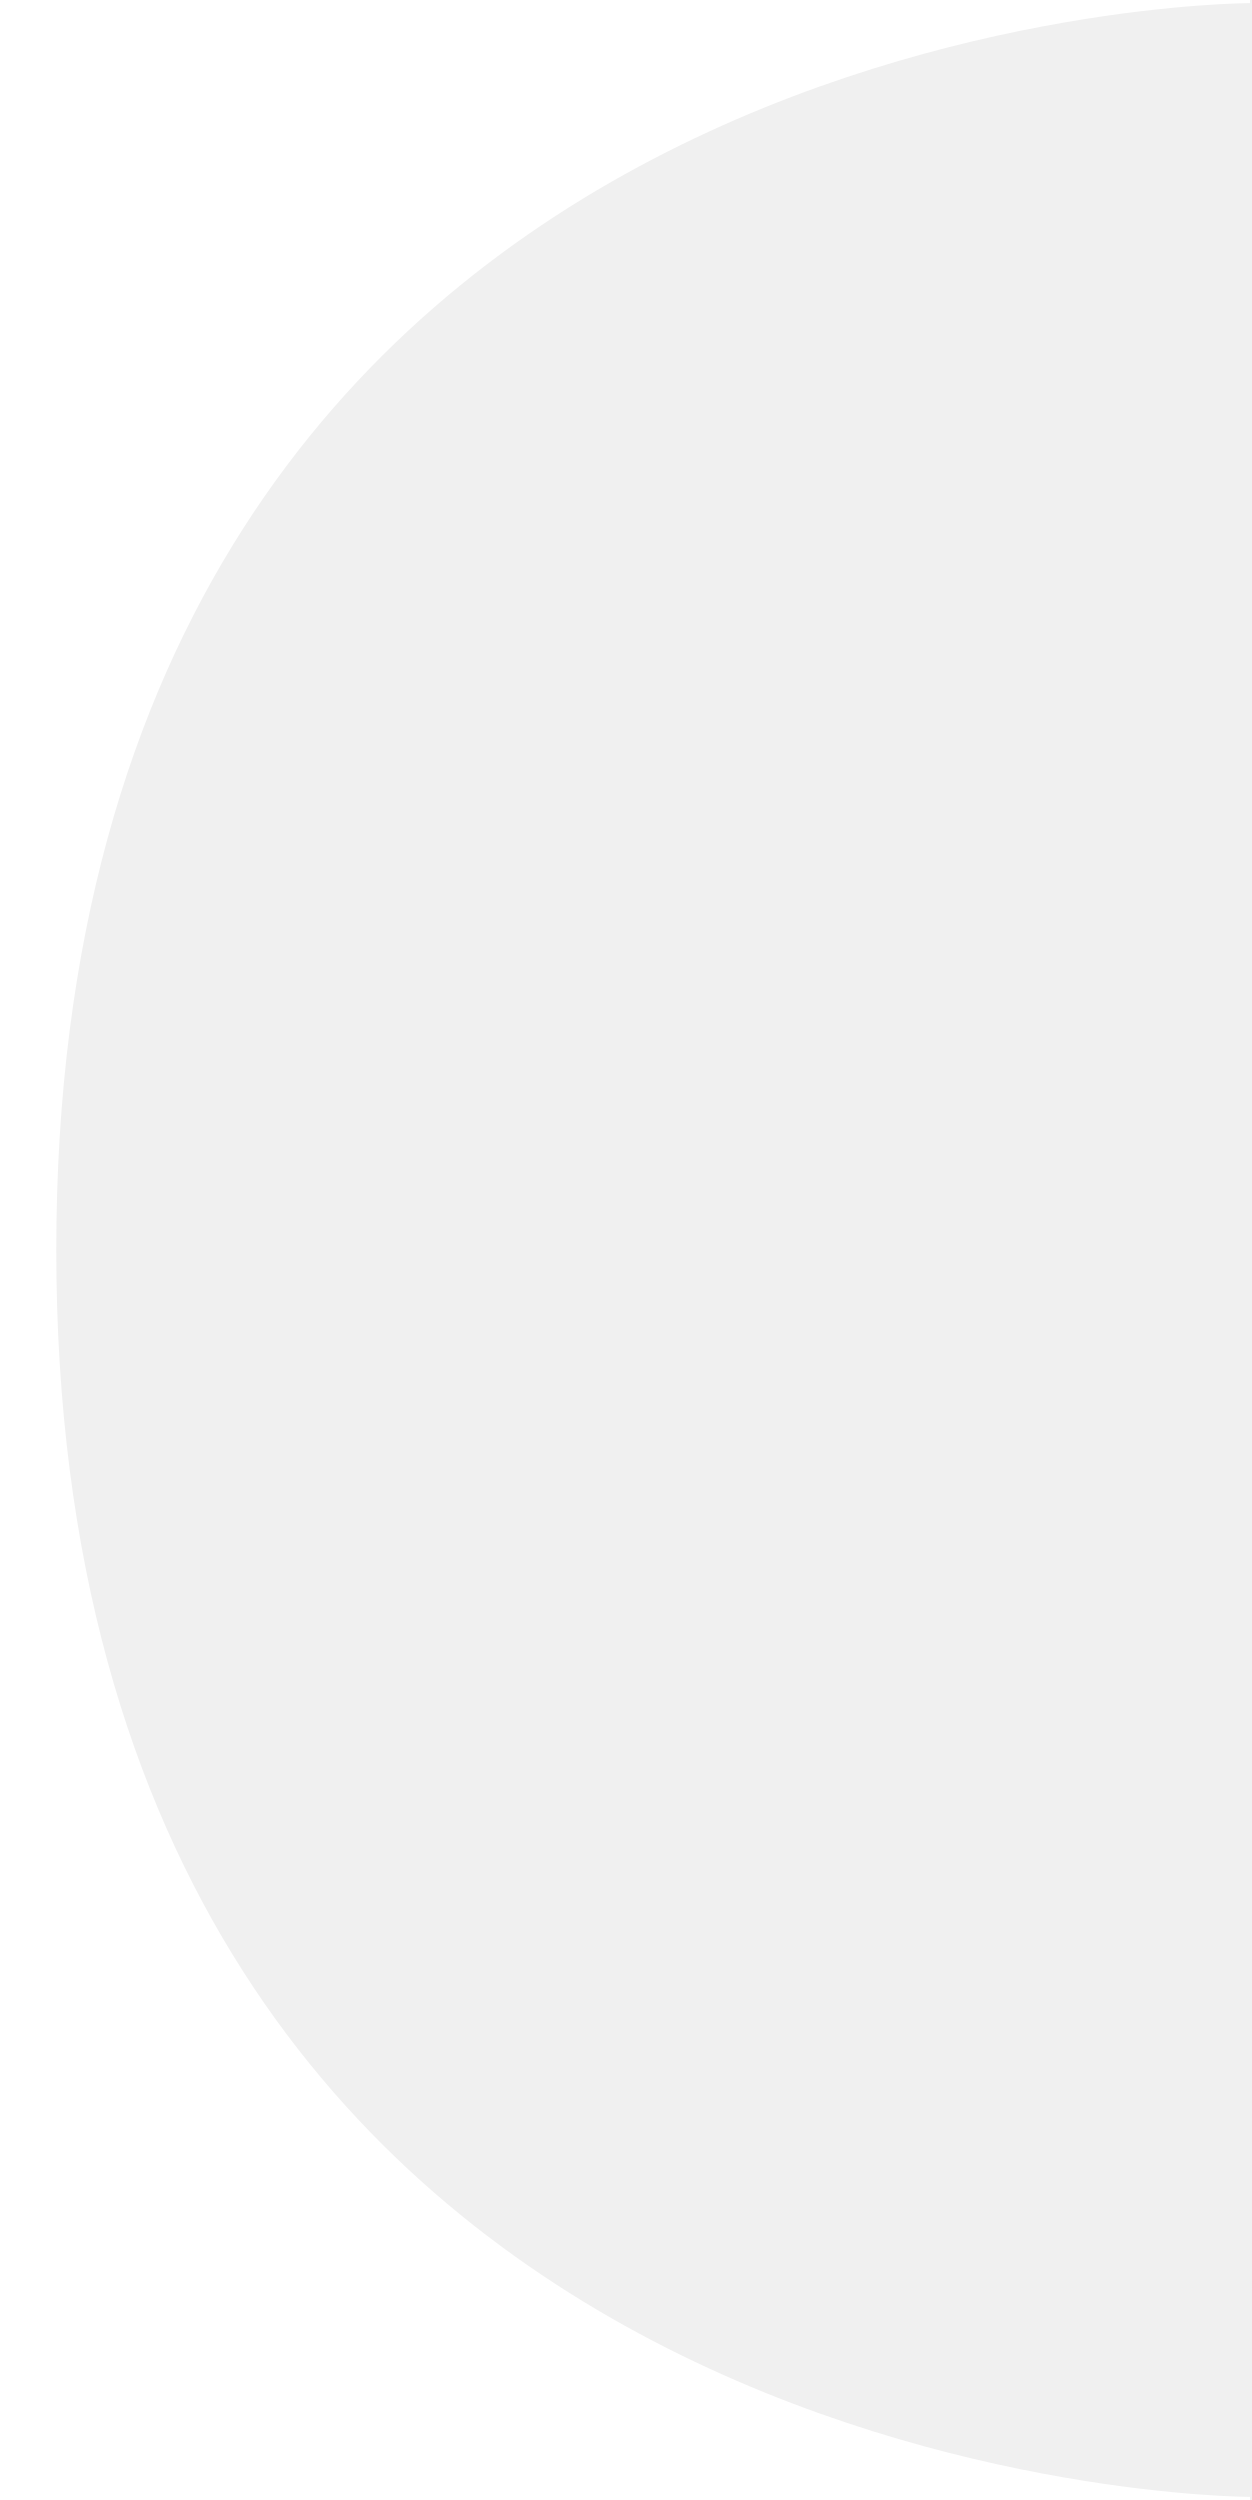
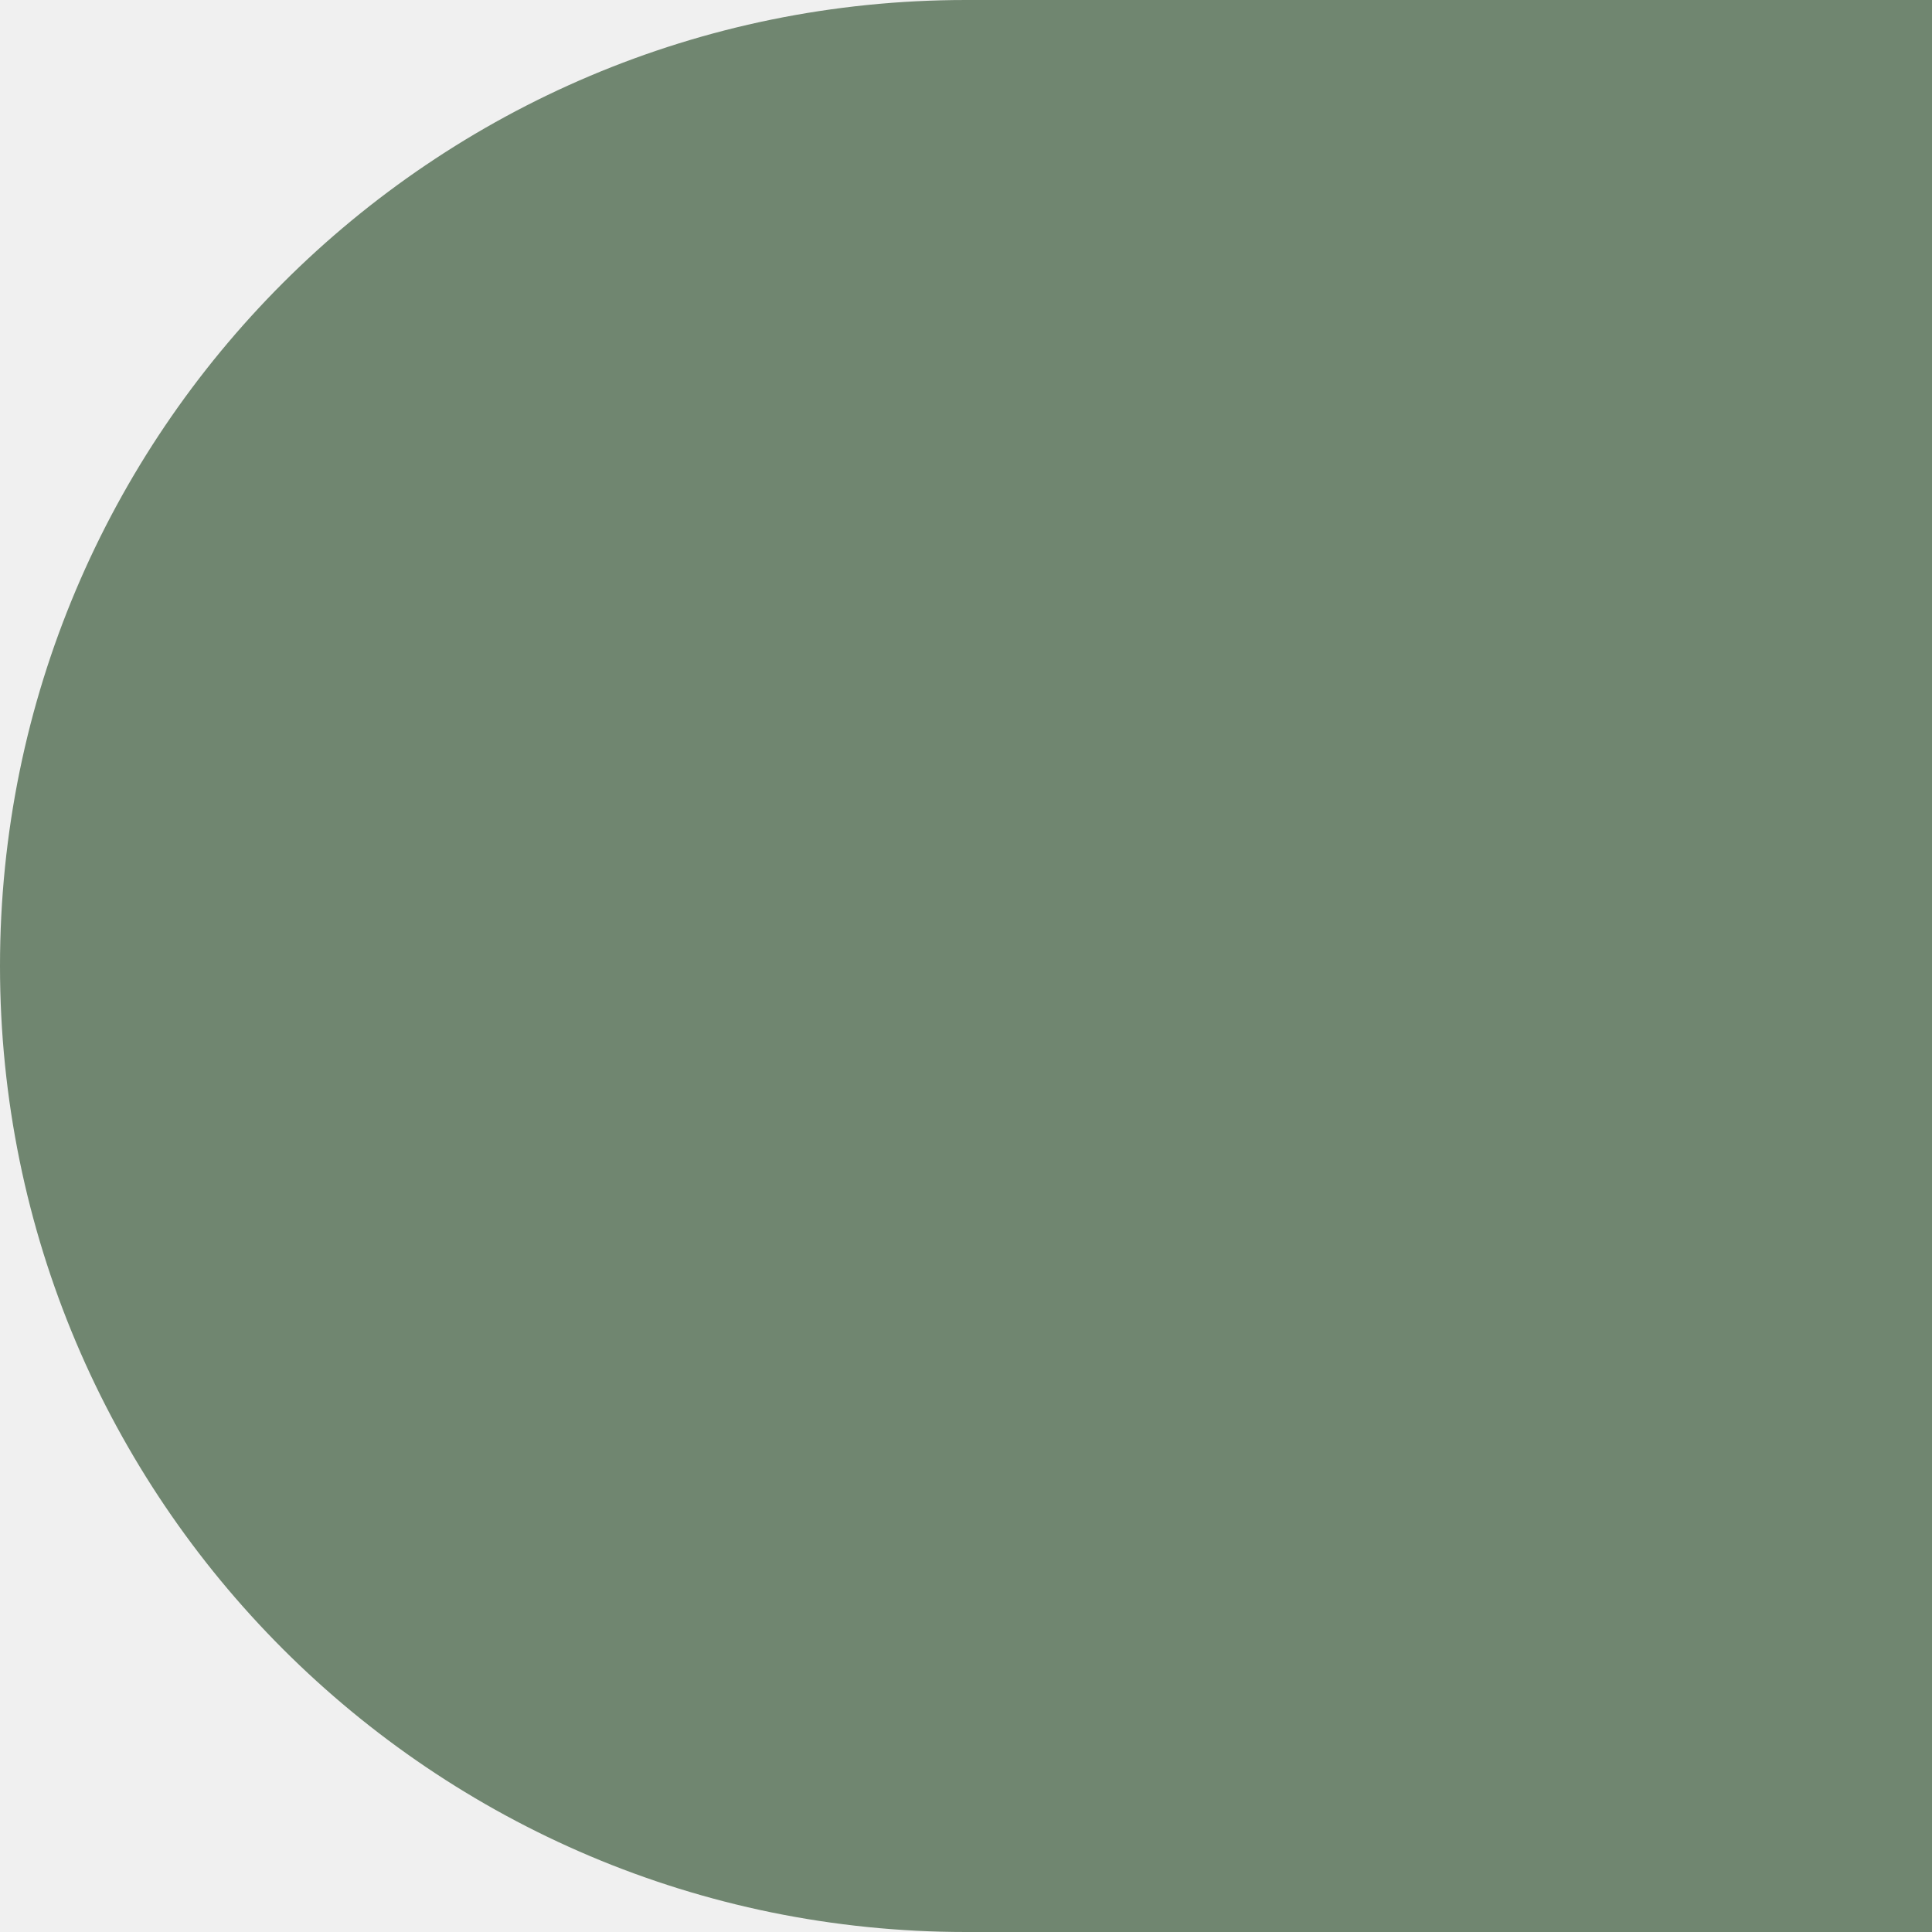
- <svg xmlns="http://www.w3.org/2000/svg" viewBox="0 0 599 1197" fill="none">
-   <path d="M598.5 0.5H0.5V598.5V1196.5H598.5C598.5 1196.5 25.947 1196.5 25.947 598.5C25.947 0.5 598.5 0.5 598.5 0.5Z" fill="#FFFFFF" stroke="#ffffff" stroke-width="2" />
+ <svg xmlns="http://www.w3.org/2000/svg" viewBox="0 0 1072 1072" fill="none">
+   <path fill-rule="evenodd" clip-rule="evenodd" d="M536 0H1072V536V1072H536C239.976 1072 0 832.025 0 536C0 239.975 239.976 0 536 0Z" fill="#708670" />
</svg>
